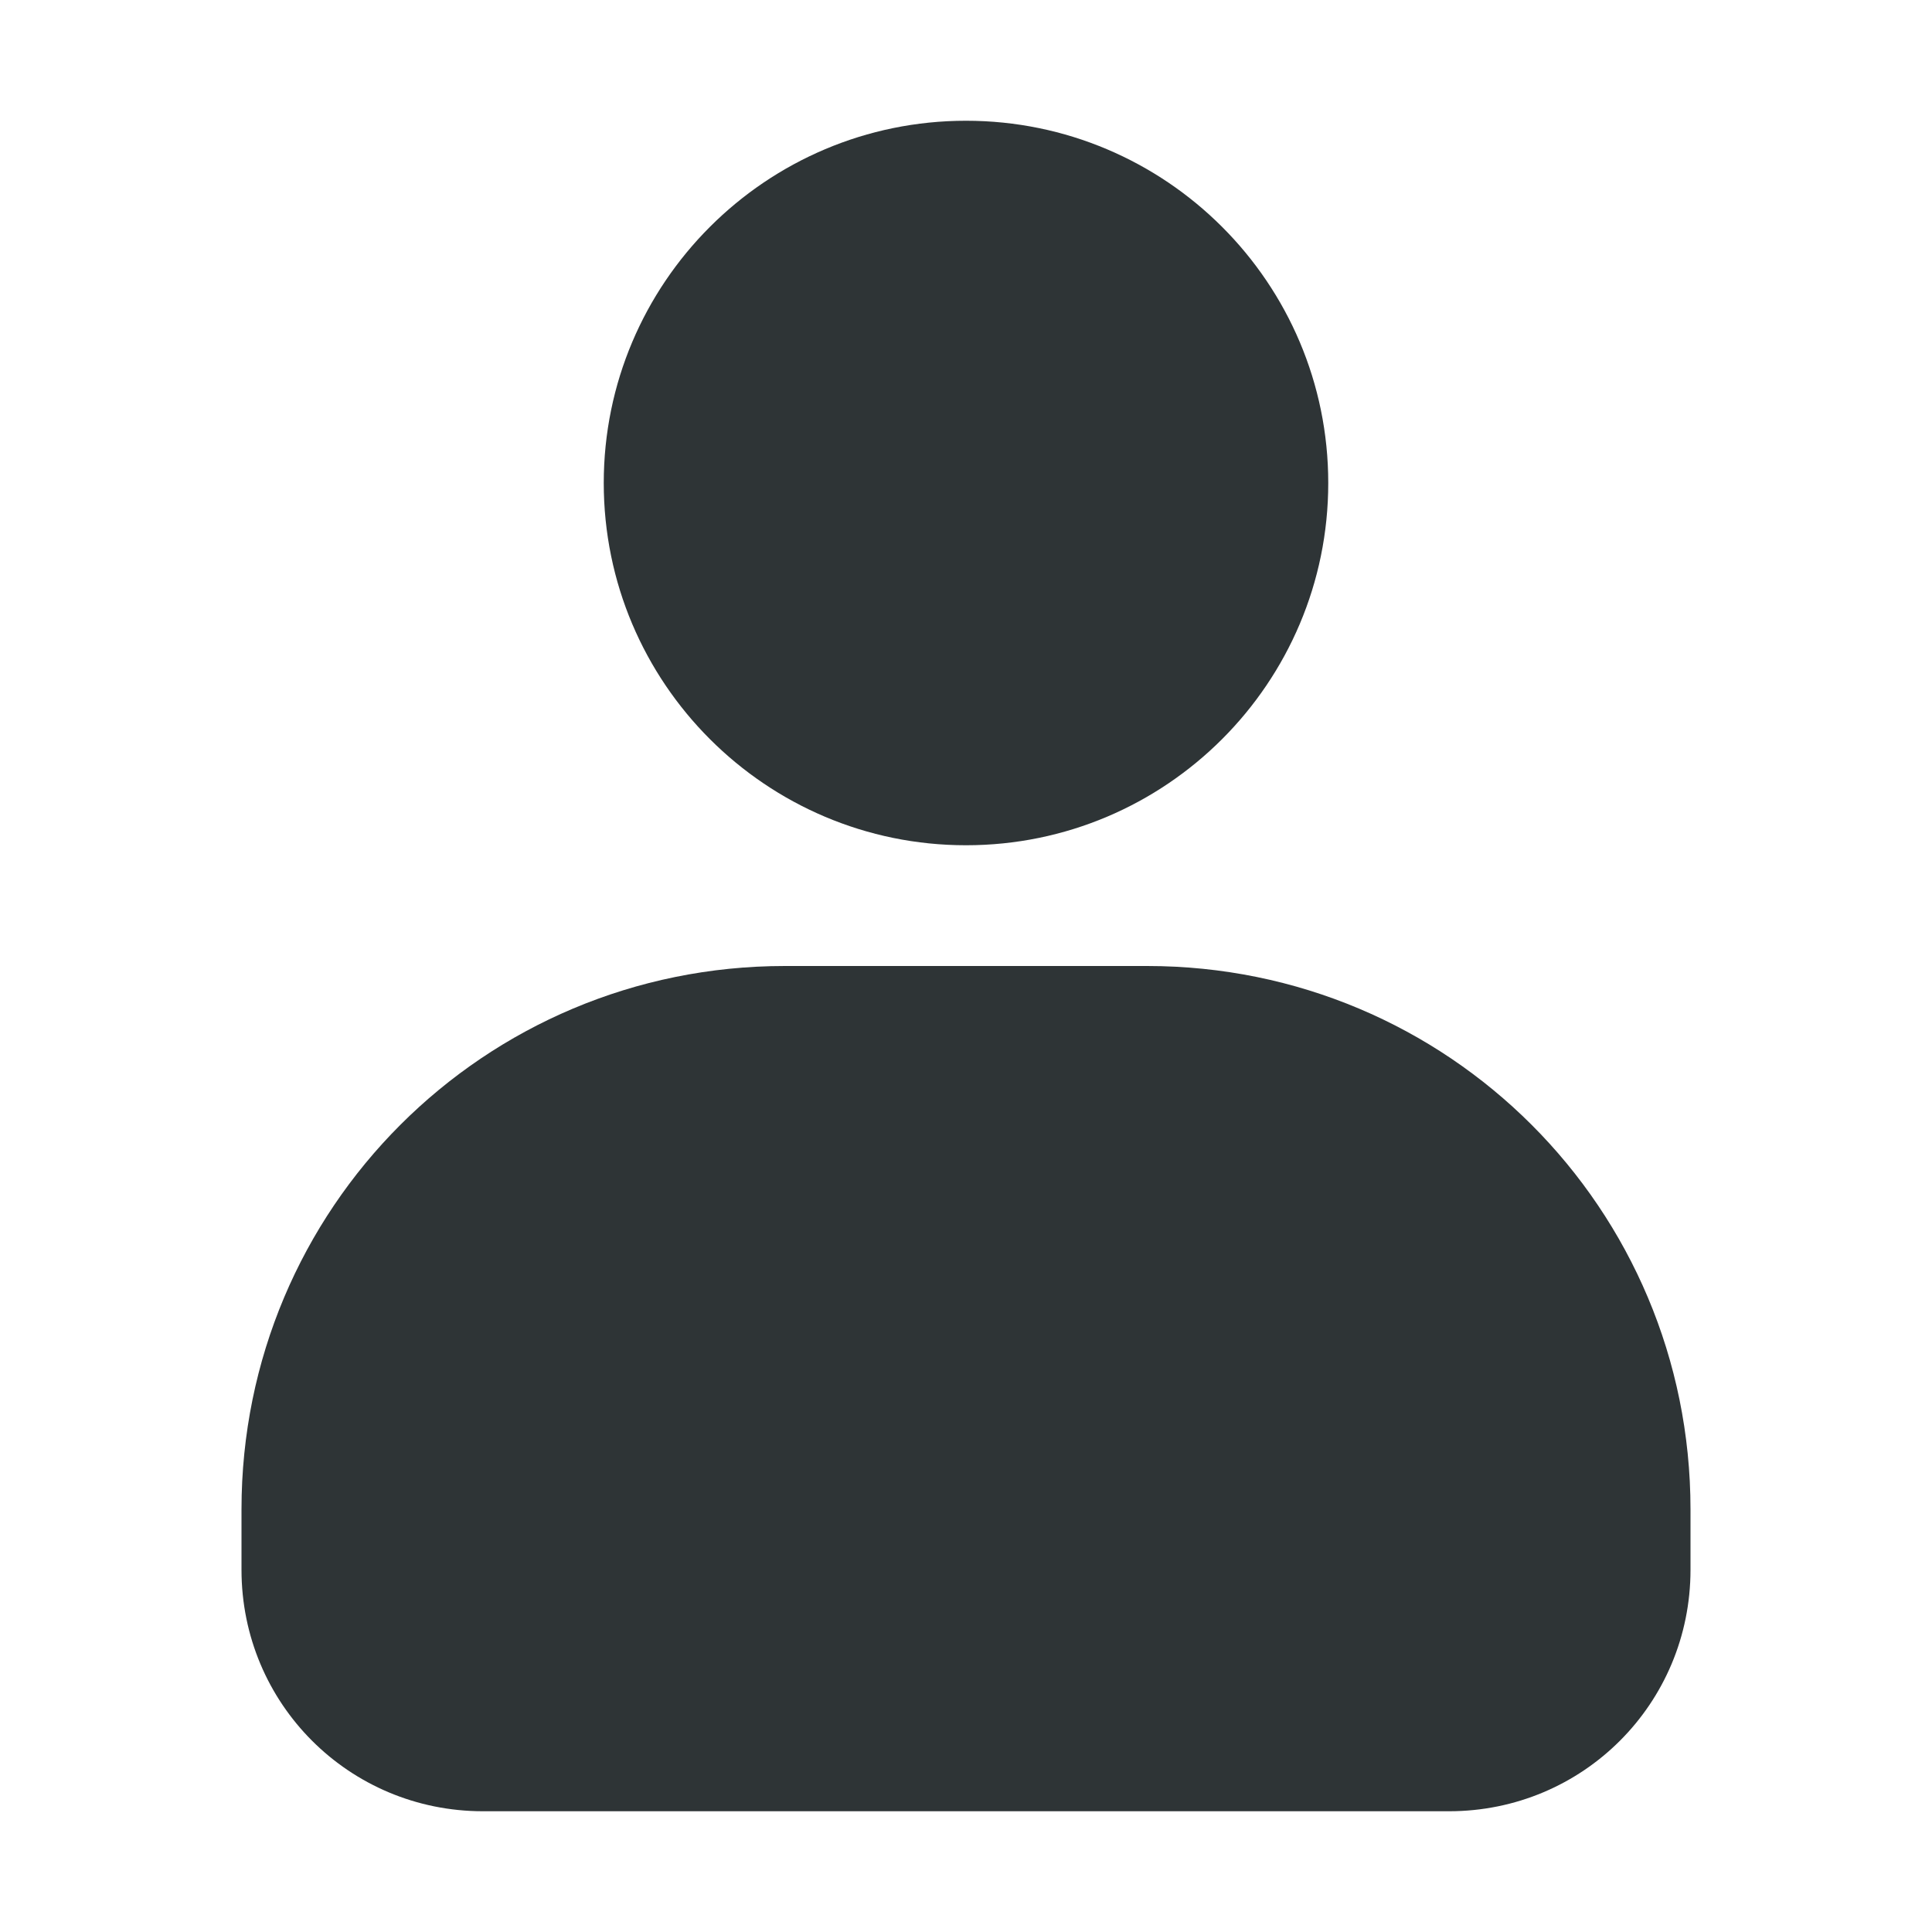
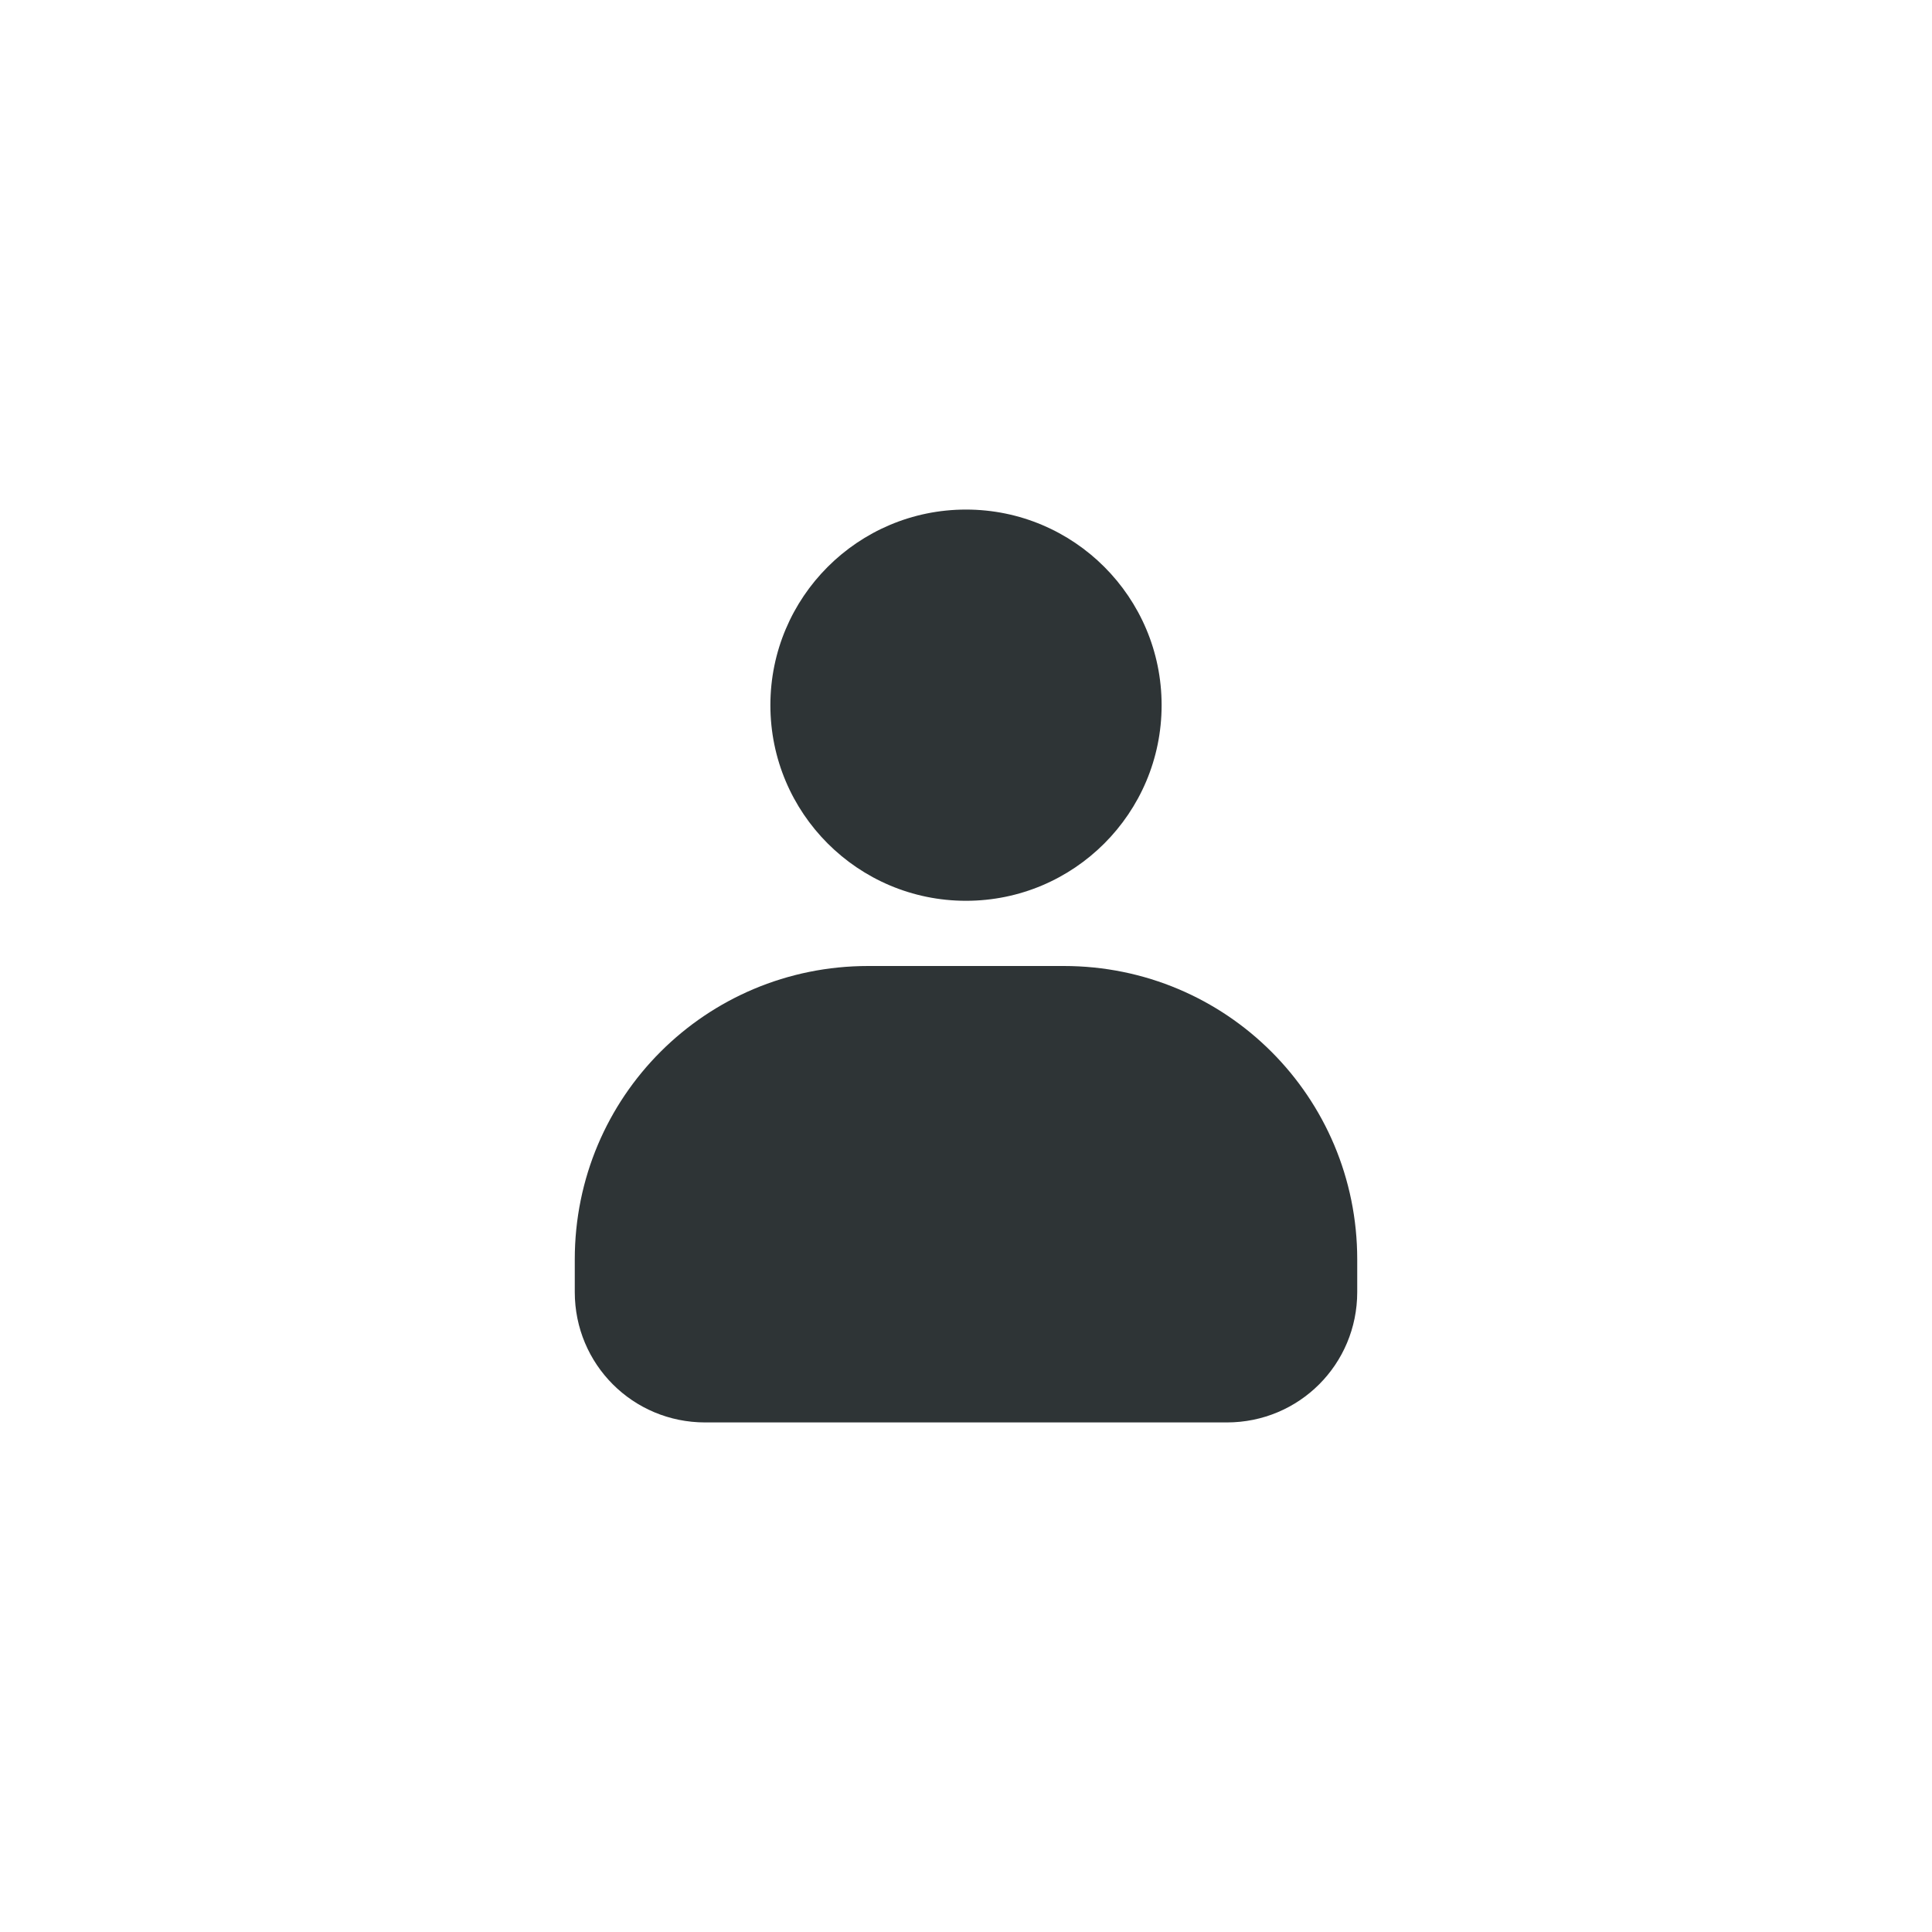
- <svg xmlns="http://www.w3.org/2000/svg" width="800px" height="800px" viewBox="0 0 16 16">
-   <path d="m 8 1 c -1.656 0 -3 1.344 -3 3 s 1.344 3 3 3 s 3 -1.344 3 -3 s -1.344 -3 -3 -3 z m -1.5 7 c -2.492 0 -4.5 2.008 -4.5 4.5 v 0.5 c 0 1.109 0.891 2 2 2 h 8 c 1.109 0 2 -0.891 2 -2 v -0.5 c 0 -2.492 -2.008 -4.5 -4.5 -4.5 z m 0 0" fill="#2e3436" />
+ <svg xmlns="http://www.w3.org/2000/svg" width="800" height="800" viewBox="0 0 800 800" fill="none">
+   <path d="M400 211C355.281 211 319 247.281 319 292C319 336.719 355.281 373 400 373C444.719 373 481 336.719 481 292C481 247.281 444.719 211 400 211ZM359.5 400C292.211 400 238 454.211 238 521.5V535C238 564.953 262.047 589 292 589H508C537.953 589 562 564.953 562 535V521.5C562 454.211 507.789 400 440.5 400H359.5Z" fill="#2E3436" />
</svg>
